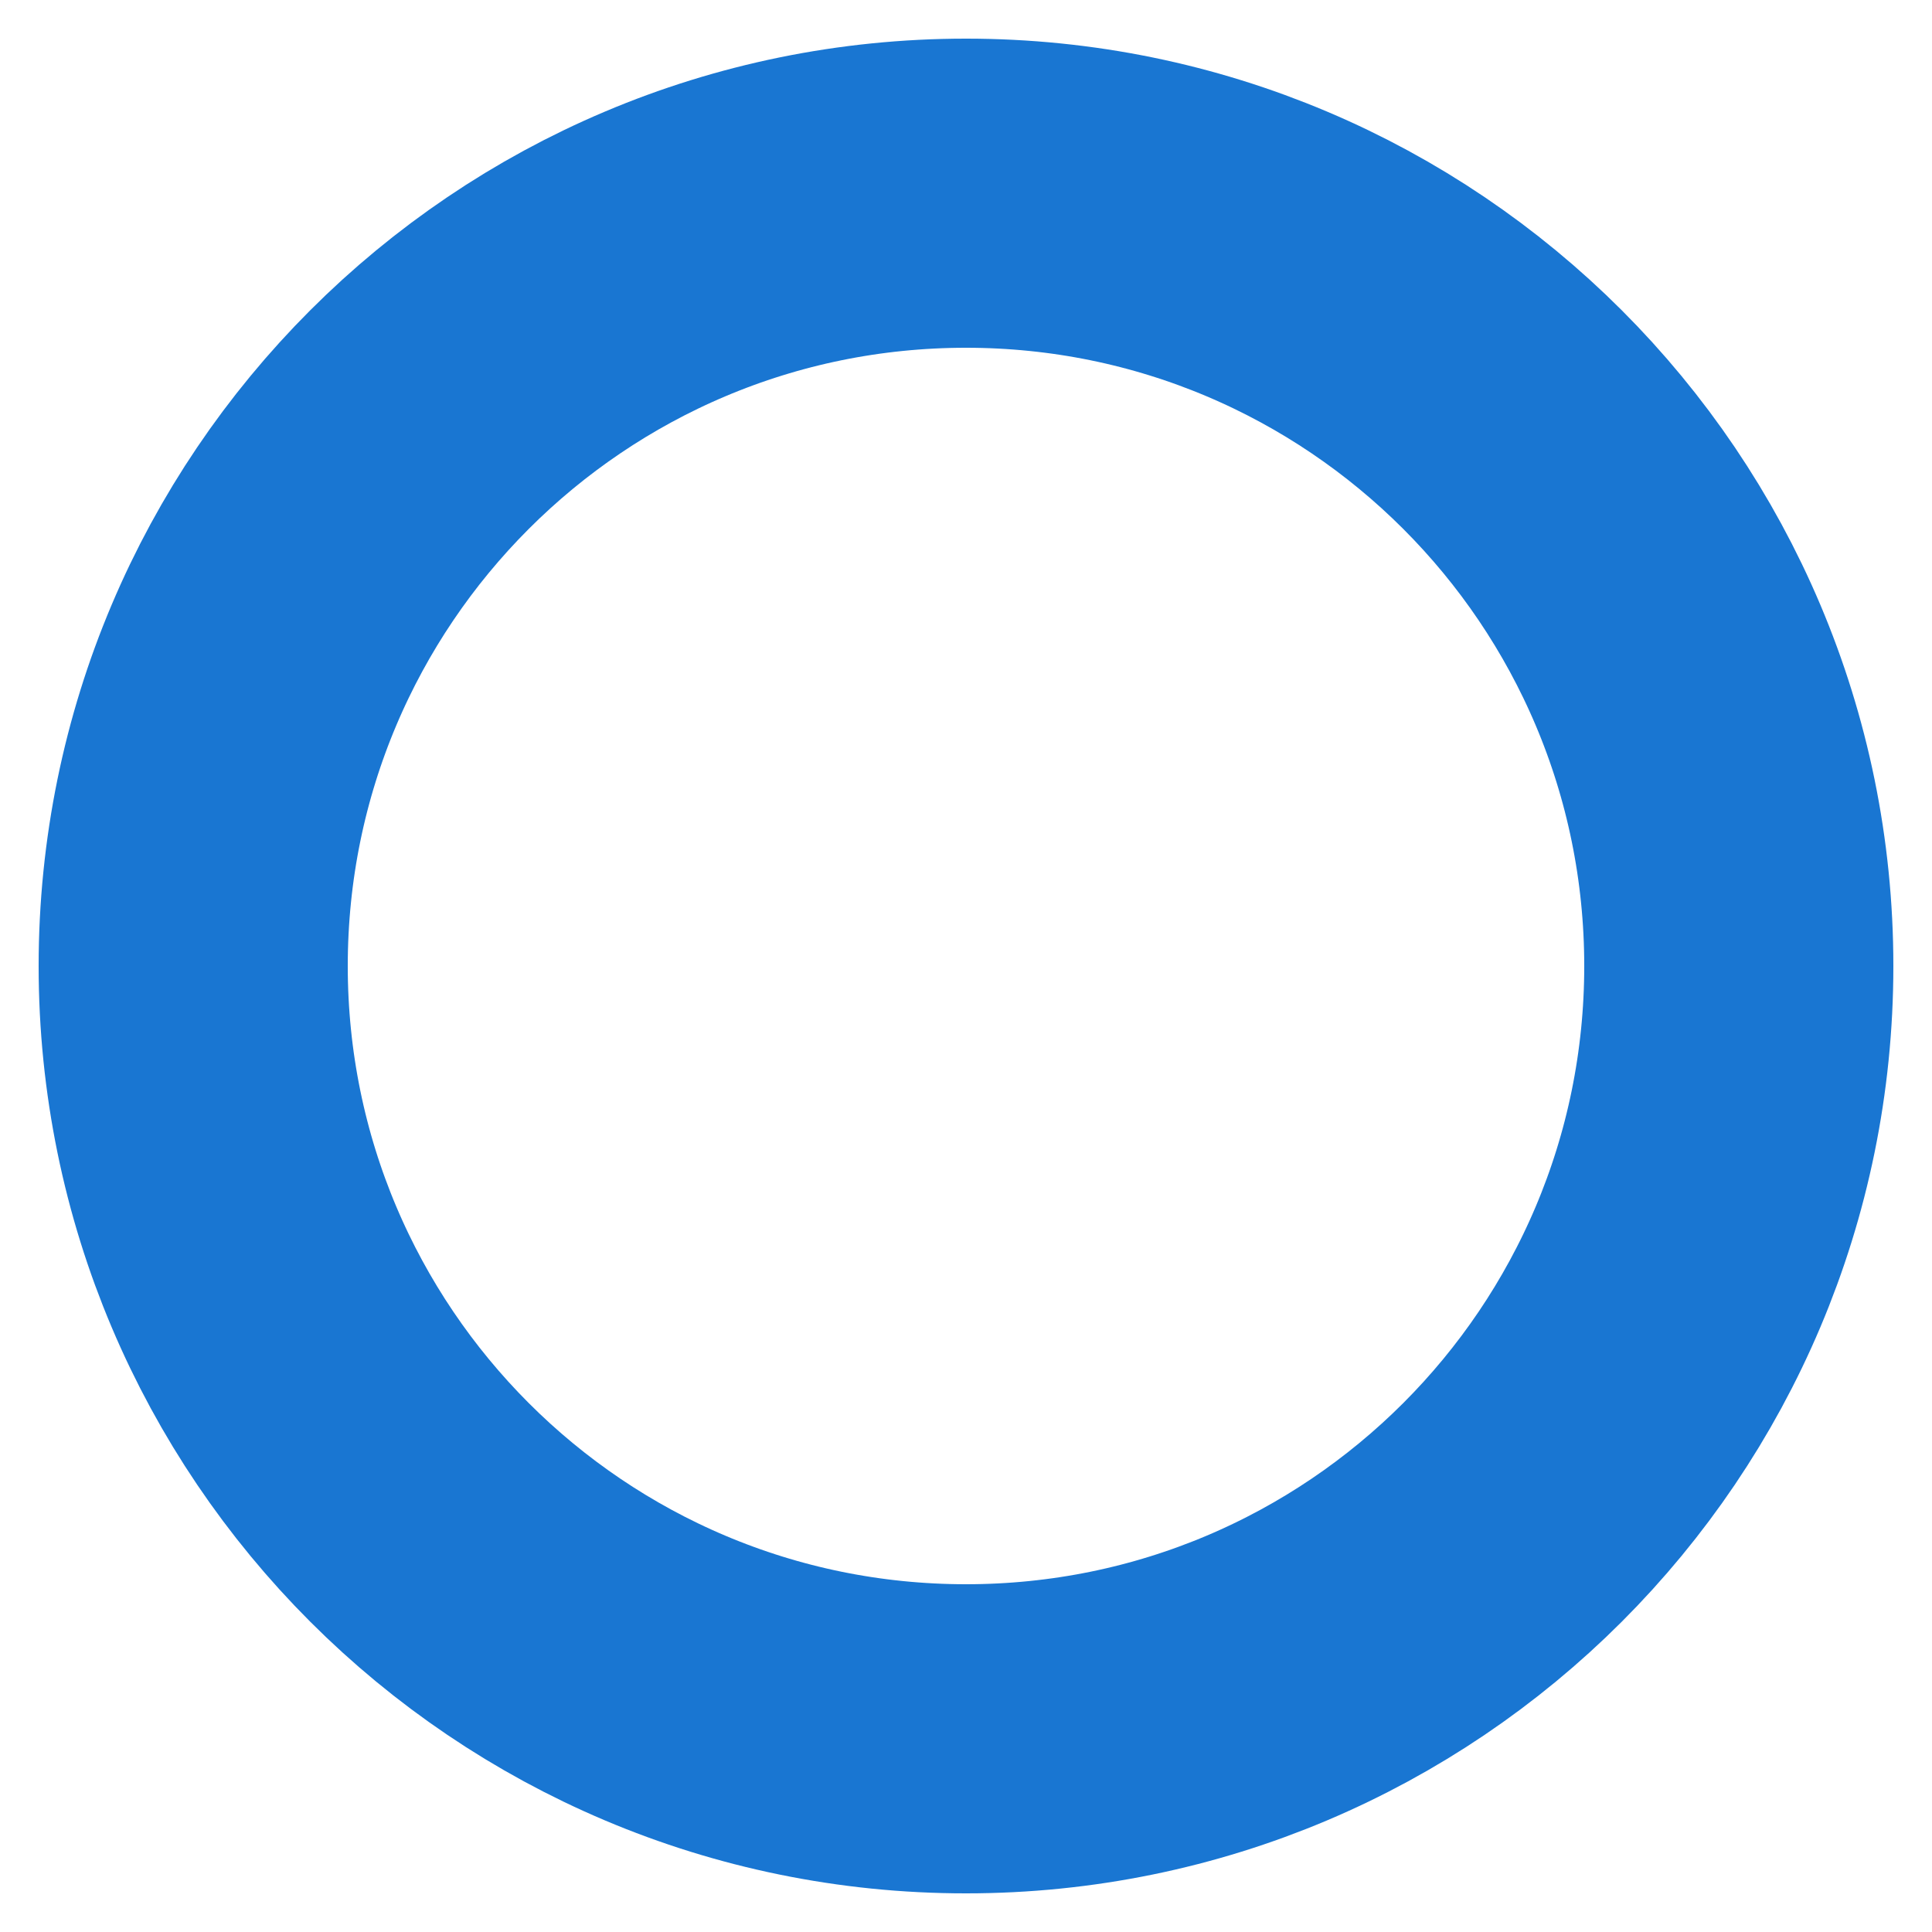
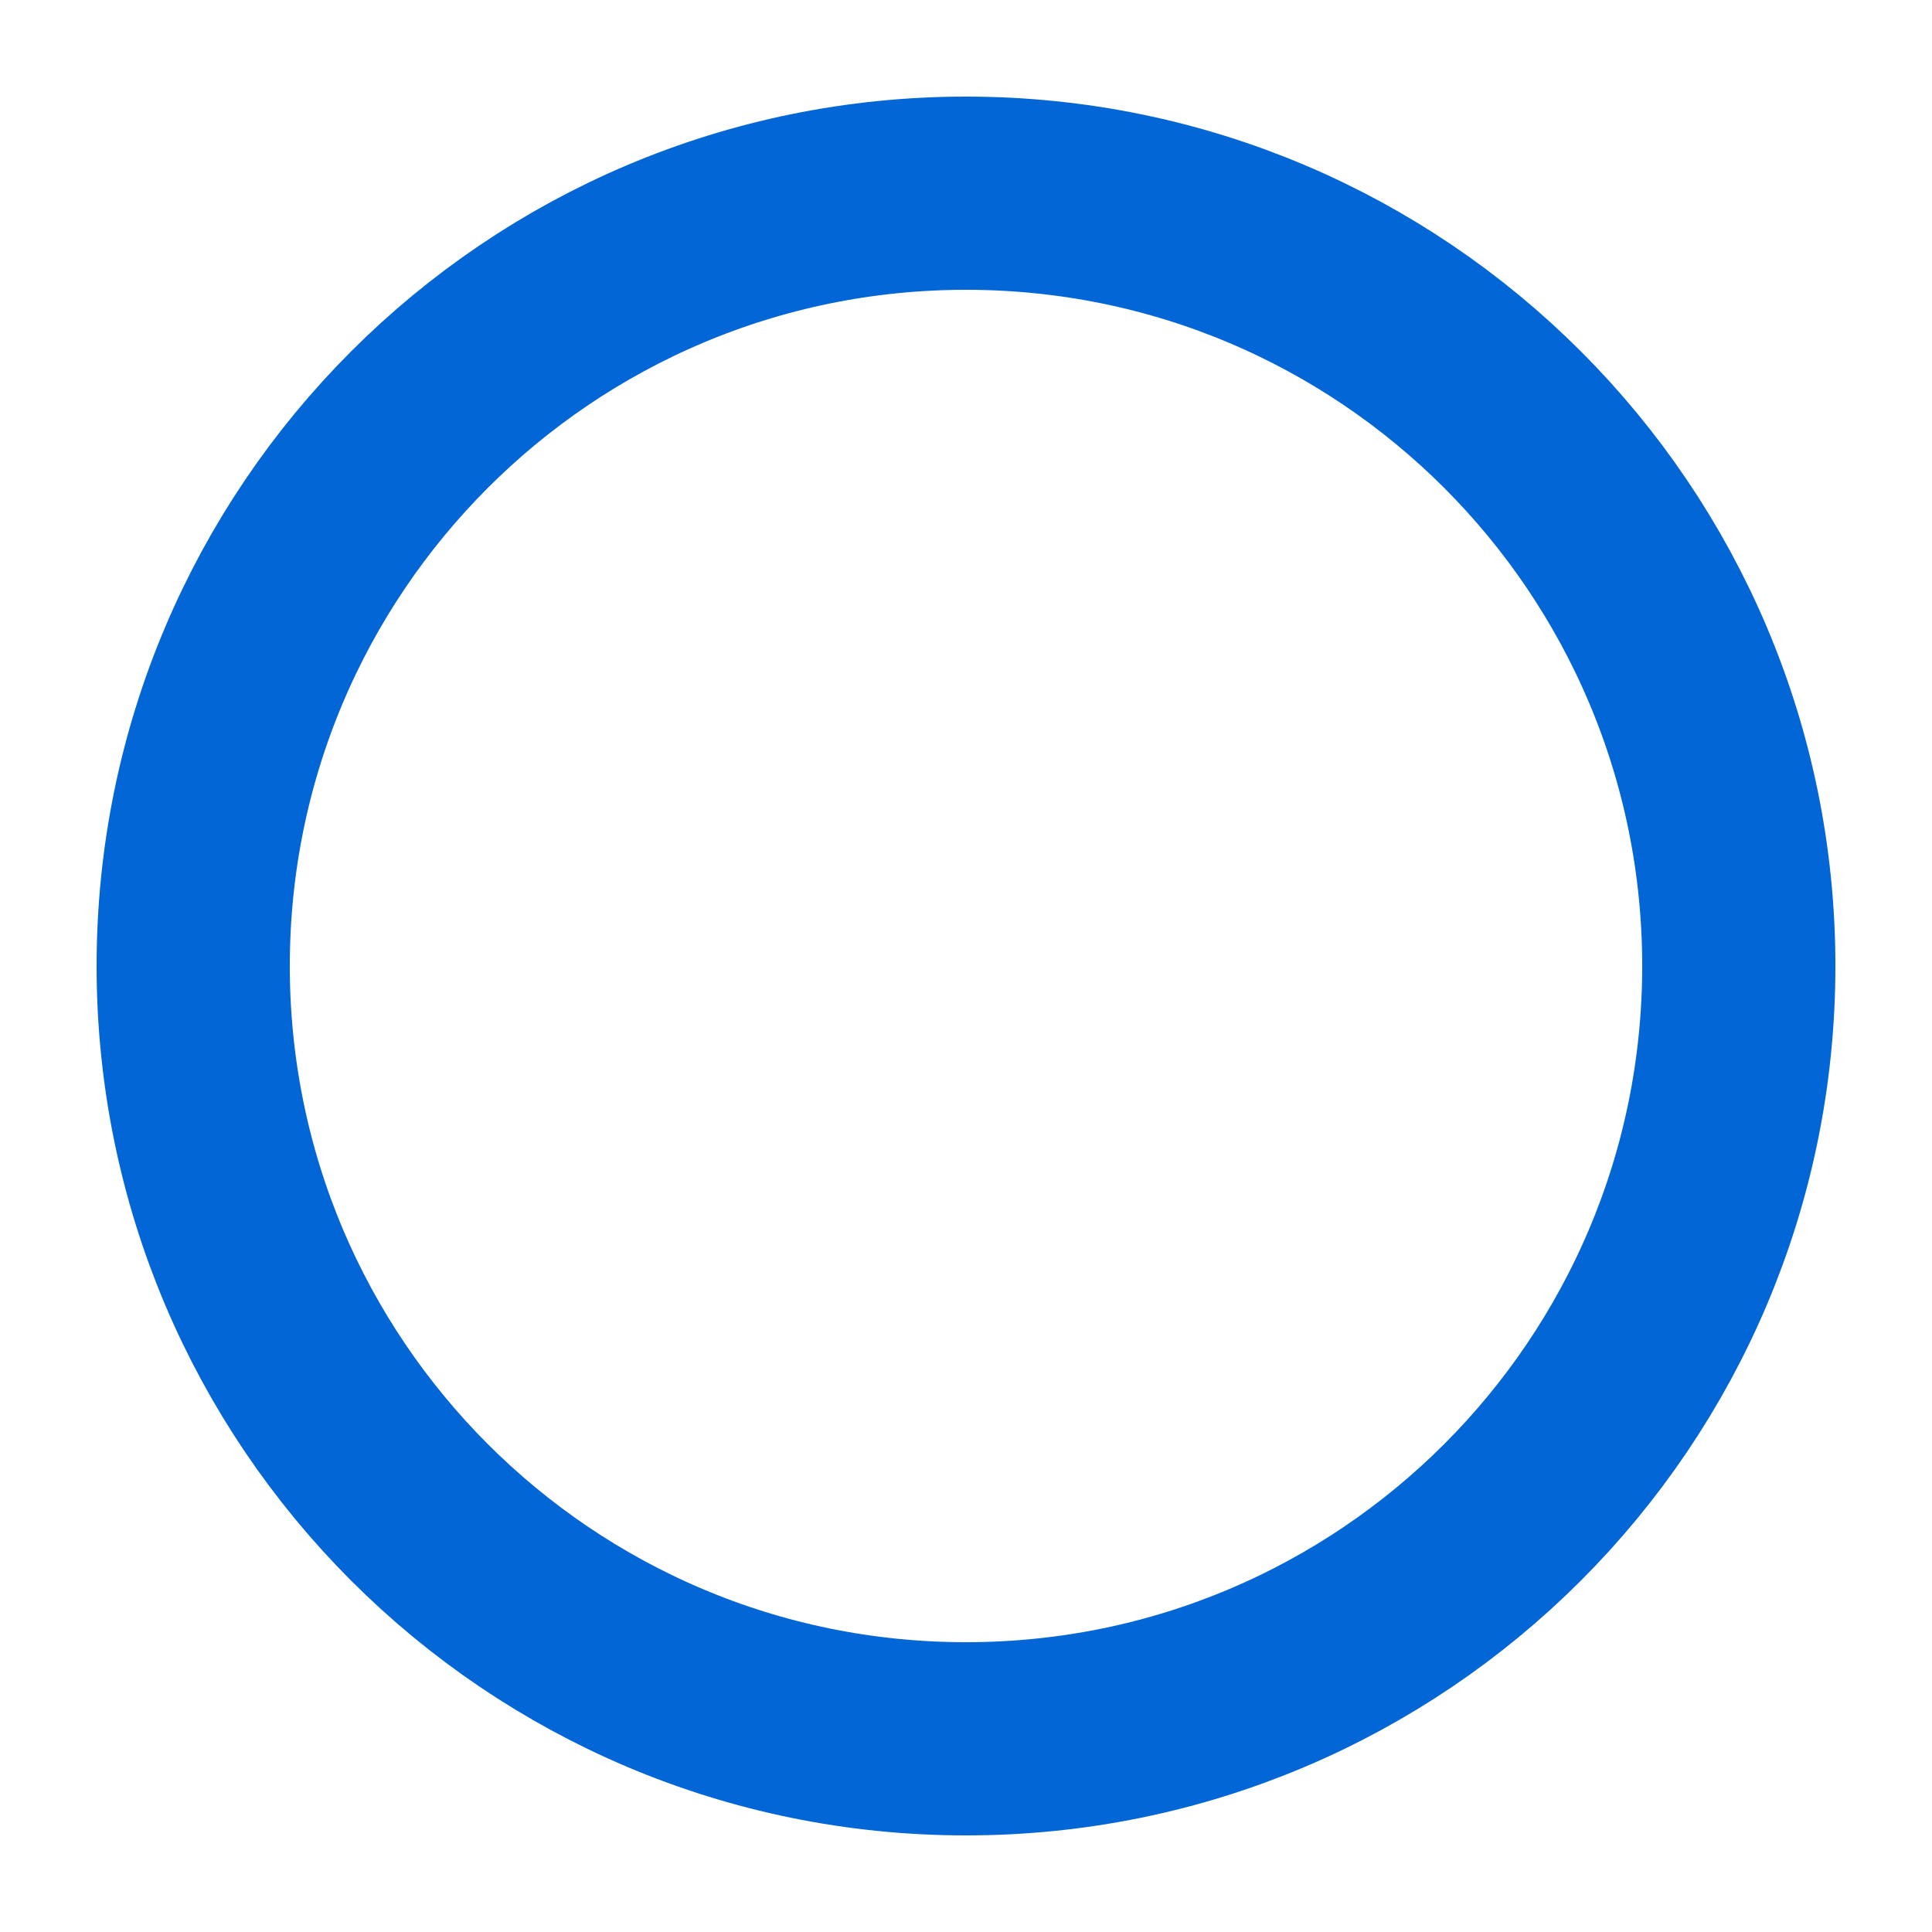
- <svg xmlns="http://www.w3.org/2000/svg" version="1.1" width="50" height="50" viewBox="-25, -25, 50, 50">
+ <svg xmlns="http://www.w3.org/2000/svg" version="1.1" viewBox="-25, -25, 50, 50">
  <g>
-     <circle cx="0" cy="0" r="20" fill="none" stroke="#1976D2" stroke-width="8" stroke-linecap="square">
-       <animate attributeType="XML" attributeName="stroke-dasharray" values="1.256, 126; 89.176, 126; 1.256, 126" dur="1.2s" calcMode="spline" keyTimes="0;0.5;1" keySplines="0.25 0.1 0.25 1.0; 0.25 0.1 0.25 1.0" repeatCount="indefinite" />
-       <animateTransform attributeType="XML" attributeName="transform" type="rotate" values="0; 0; 252" dur="1.2s" calcMode="spline" keyTimes="0;0.5;1" keySplines="0.25 0.1 0.25 1.0; 0.25 0.1 0.25 1.0" accumulate="sum" repeatCount="indefinite" />
+     <circle cx="0" cy="0" r="20" fill="none" stroke="#0366d6" stroke-width="5" stroke-linecap="square">
+       <animate attributeName="stroke-dasharray" values="1.256, 126; 89.176, 126; 1.256, 126" dur="1.2s" calcMode="spline" keyTimes="0;0.5;1" keySplines="0.25 0.1 0.25 1.0; 0.25 0.1 0.25 1.0" repeatCount="indefinite" />
+       <animateTransform attributeName="transform" type="rotate" values="0; 0; 252" dur="1.2s" calcMode="spline" keyTimes="0;0.5;1" keySplines="0.25 0.1 0.25 1.0; 0.25 0.1 0.25 1.0" accumulate="sum" repeatCount="indefinite" />
    </circle>
-     <animateTransform attributeType="XML" attributeName="transform" type="rotate" from="0" by="180" dur="1s" accumulate="sum" repeatCount="indefinite" />
+     <animateTransform attributeName="transform" type="rotate" from="0" by="180" dur="1s" accumulate="sum" repeatCount="indefinite" />
  </g>
</svg>
